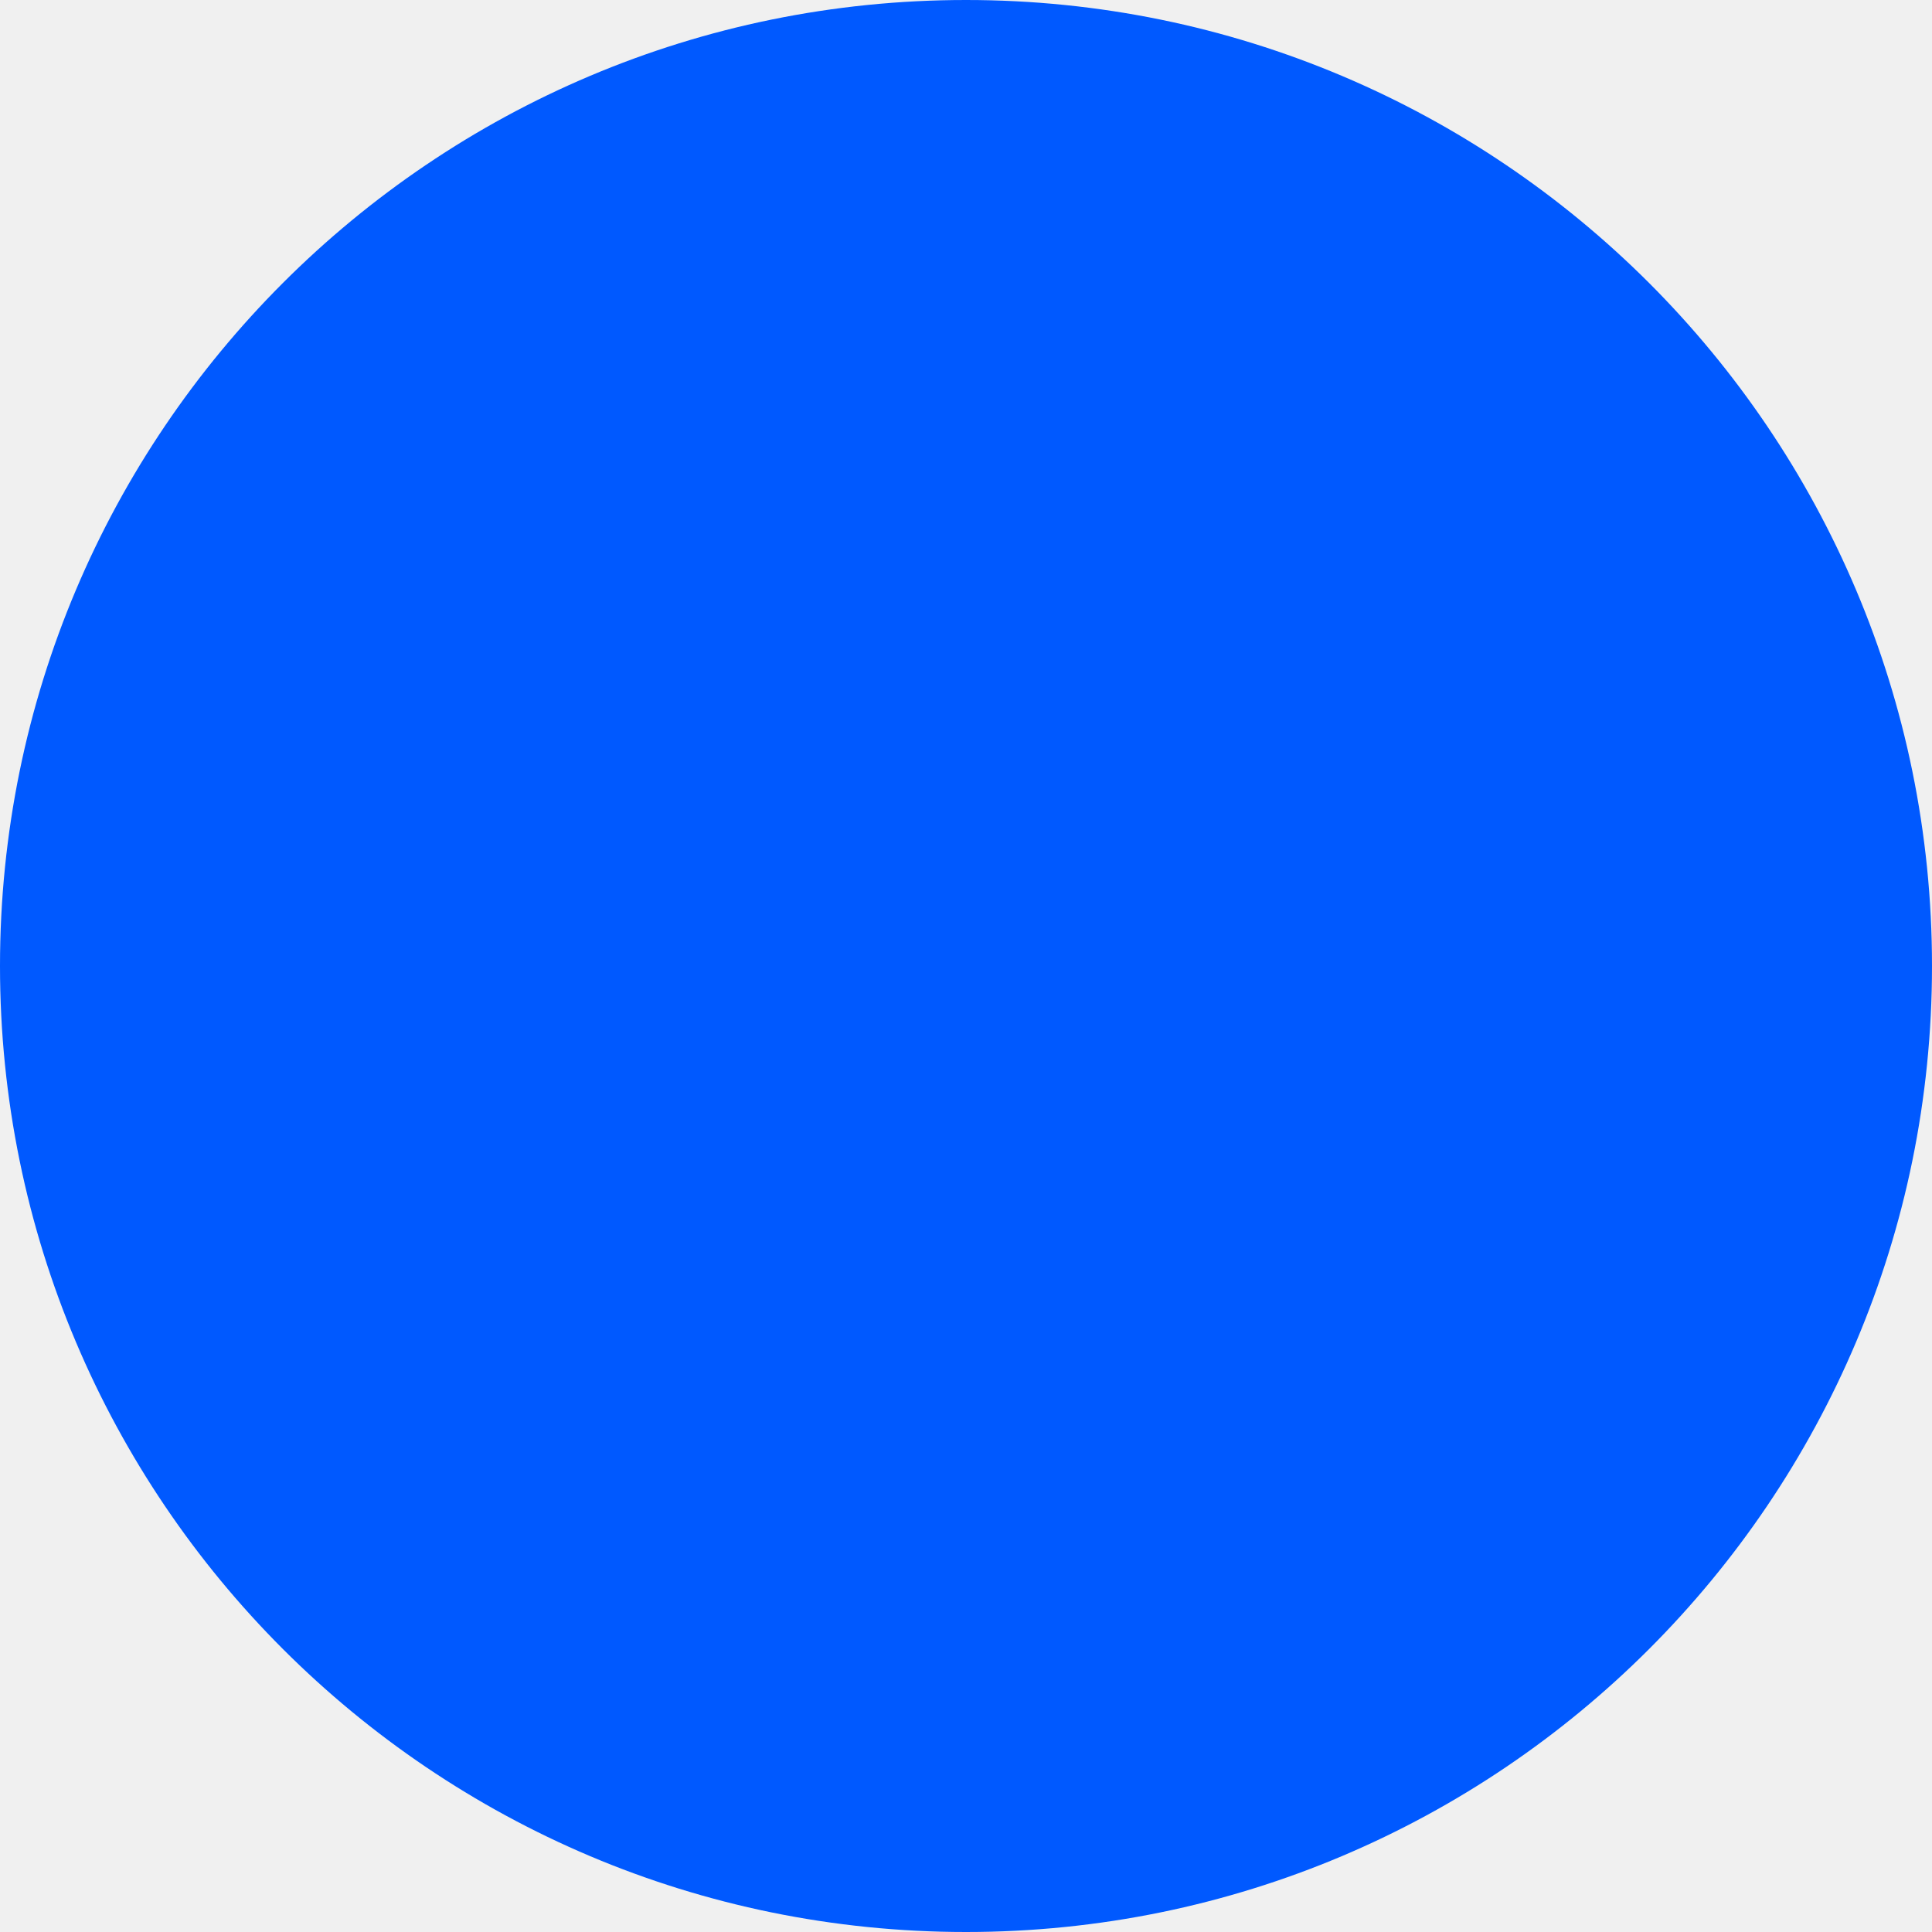
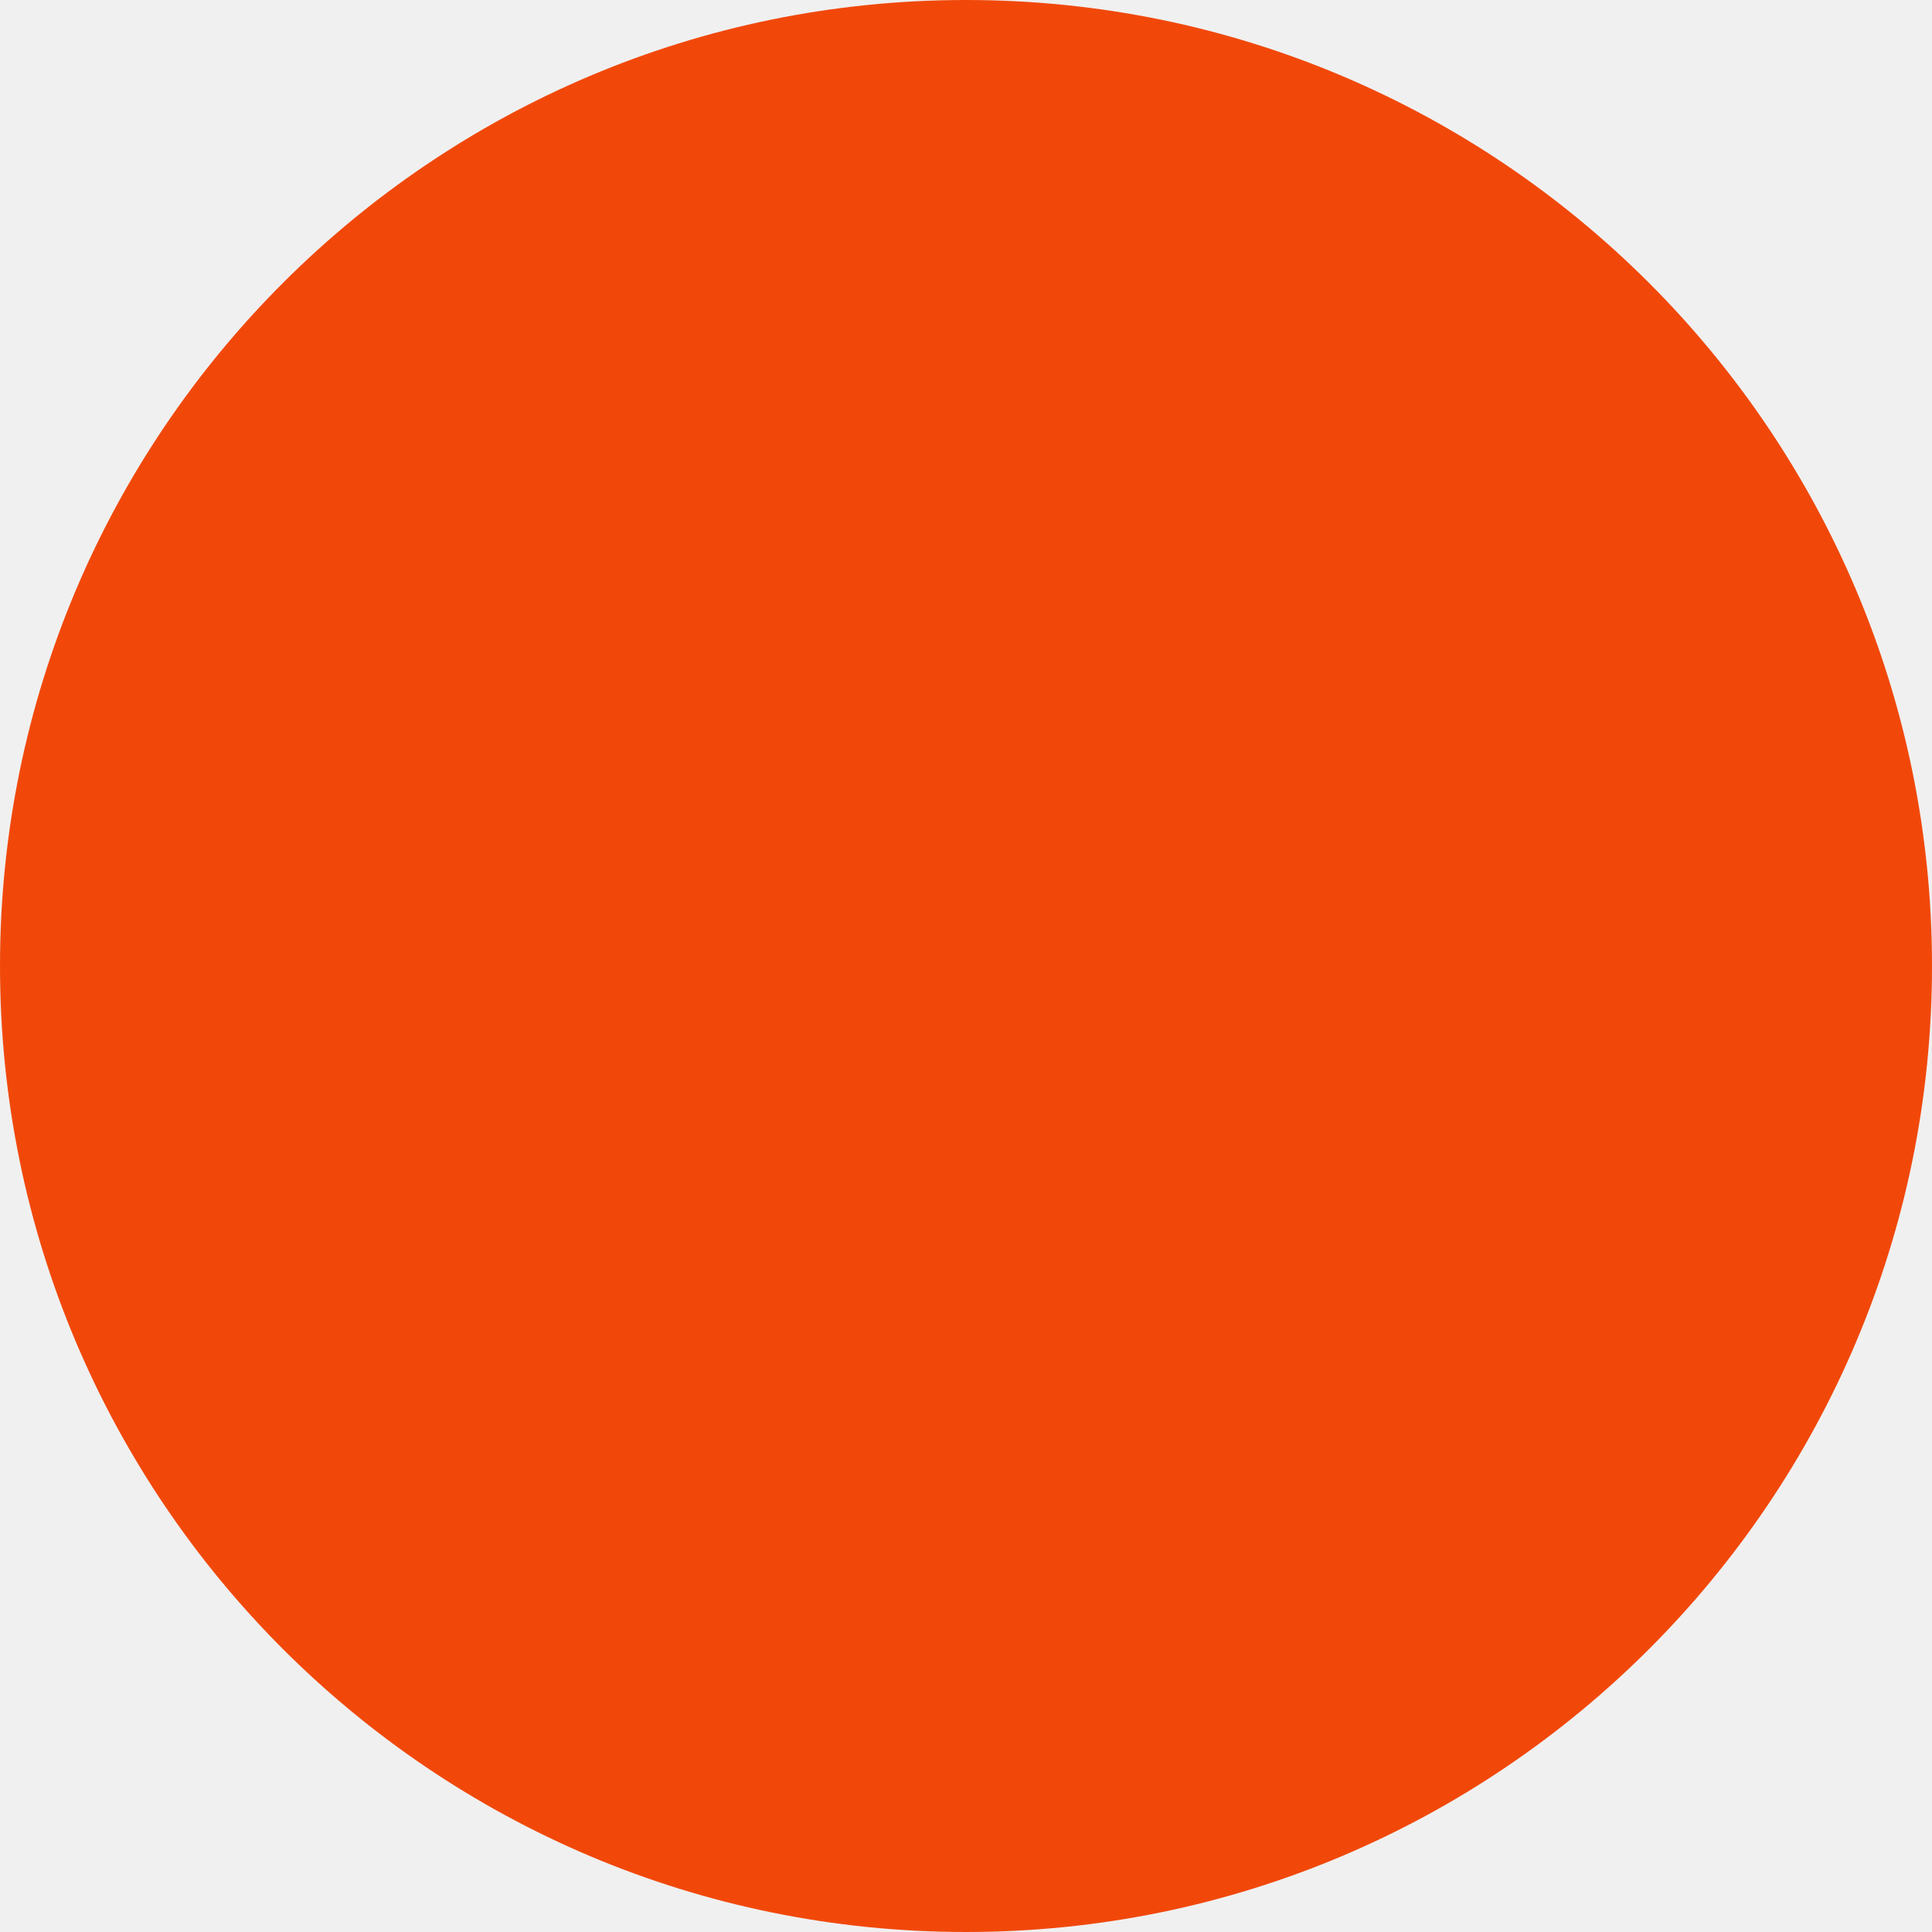
<svg xmlns="http://www.w3.org/2000/svg" width="512" height="512" viewBox="0 0 512 512" fill="none">
  <g clip-path="url(#clip0_2938_363)">
-     <circle cx="256" cy="256" r="256" fill="#0059FF" />
+     <circle cx="256" cy="256" r="256" fill="#F1480A" />
  </g>
  <defs>
    <clipPath id="clip0_2938_363">
      <rect width="512" height="512" fill="white" />
    </clipPath>
  </defs>
</svg>
